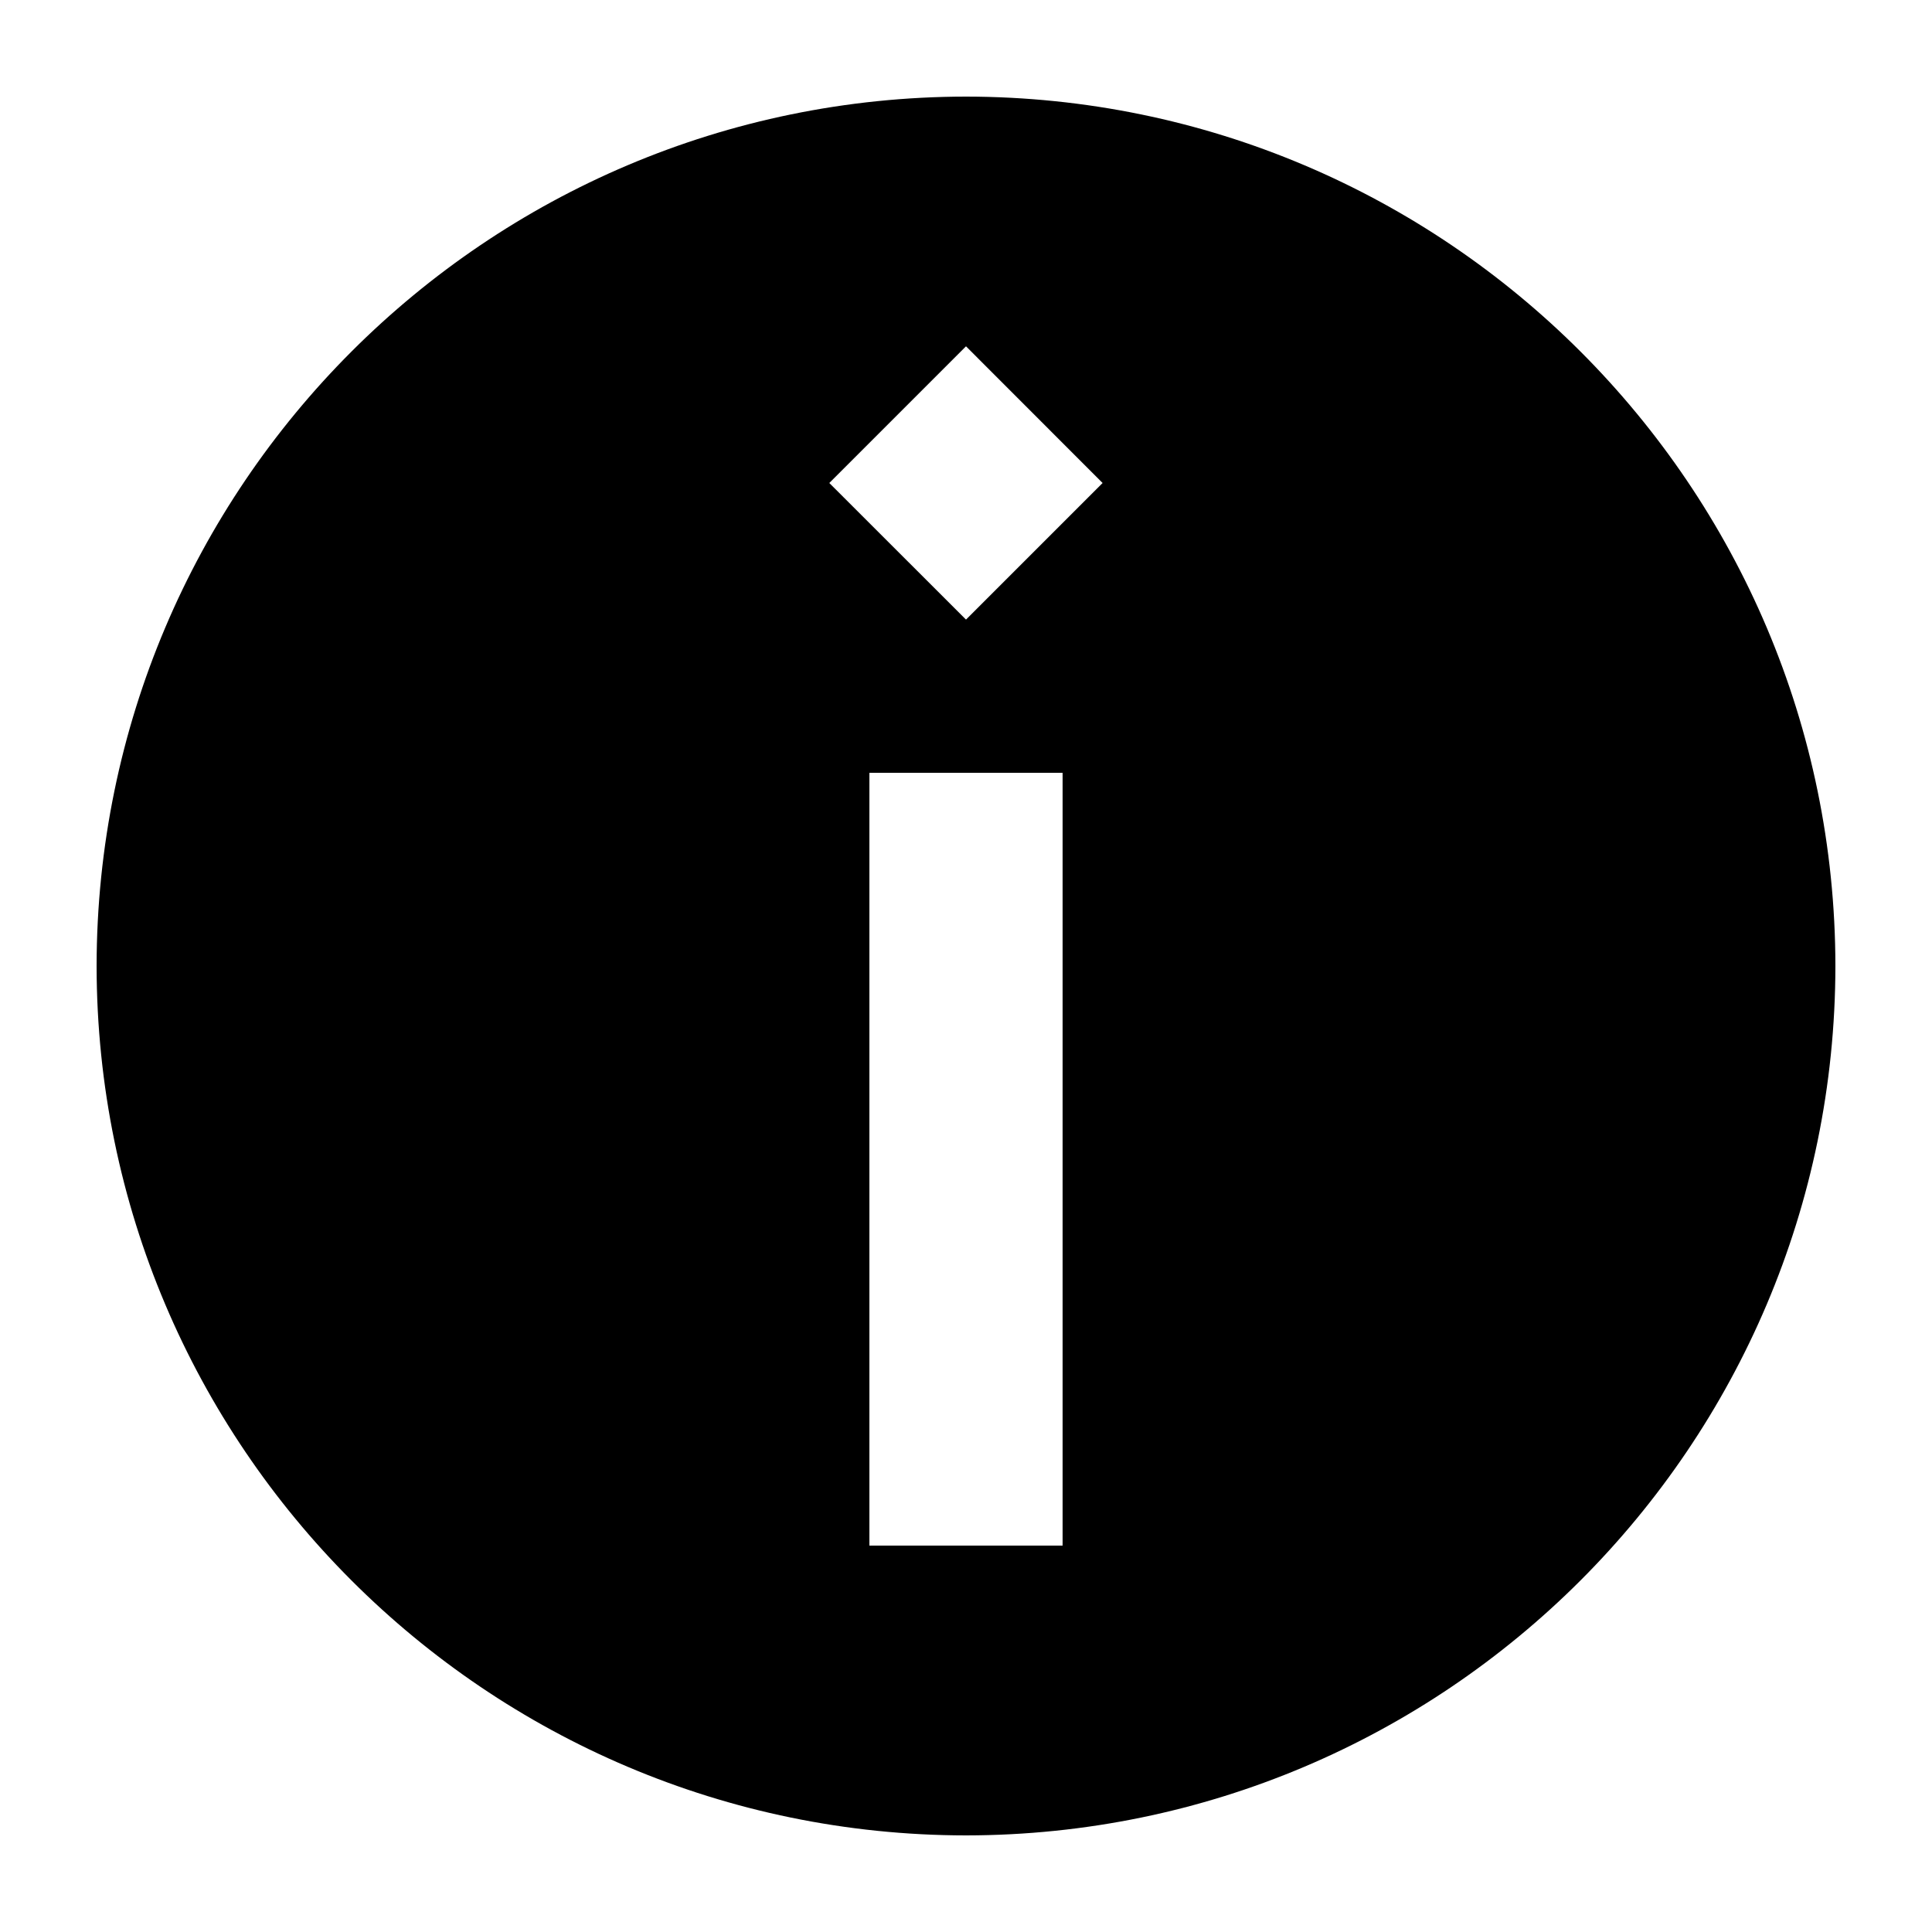
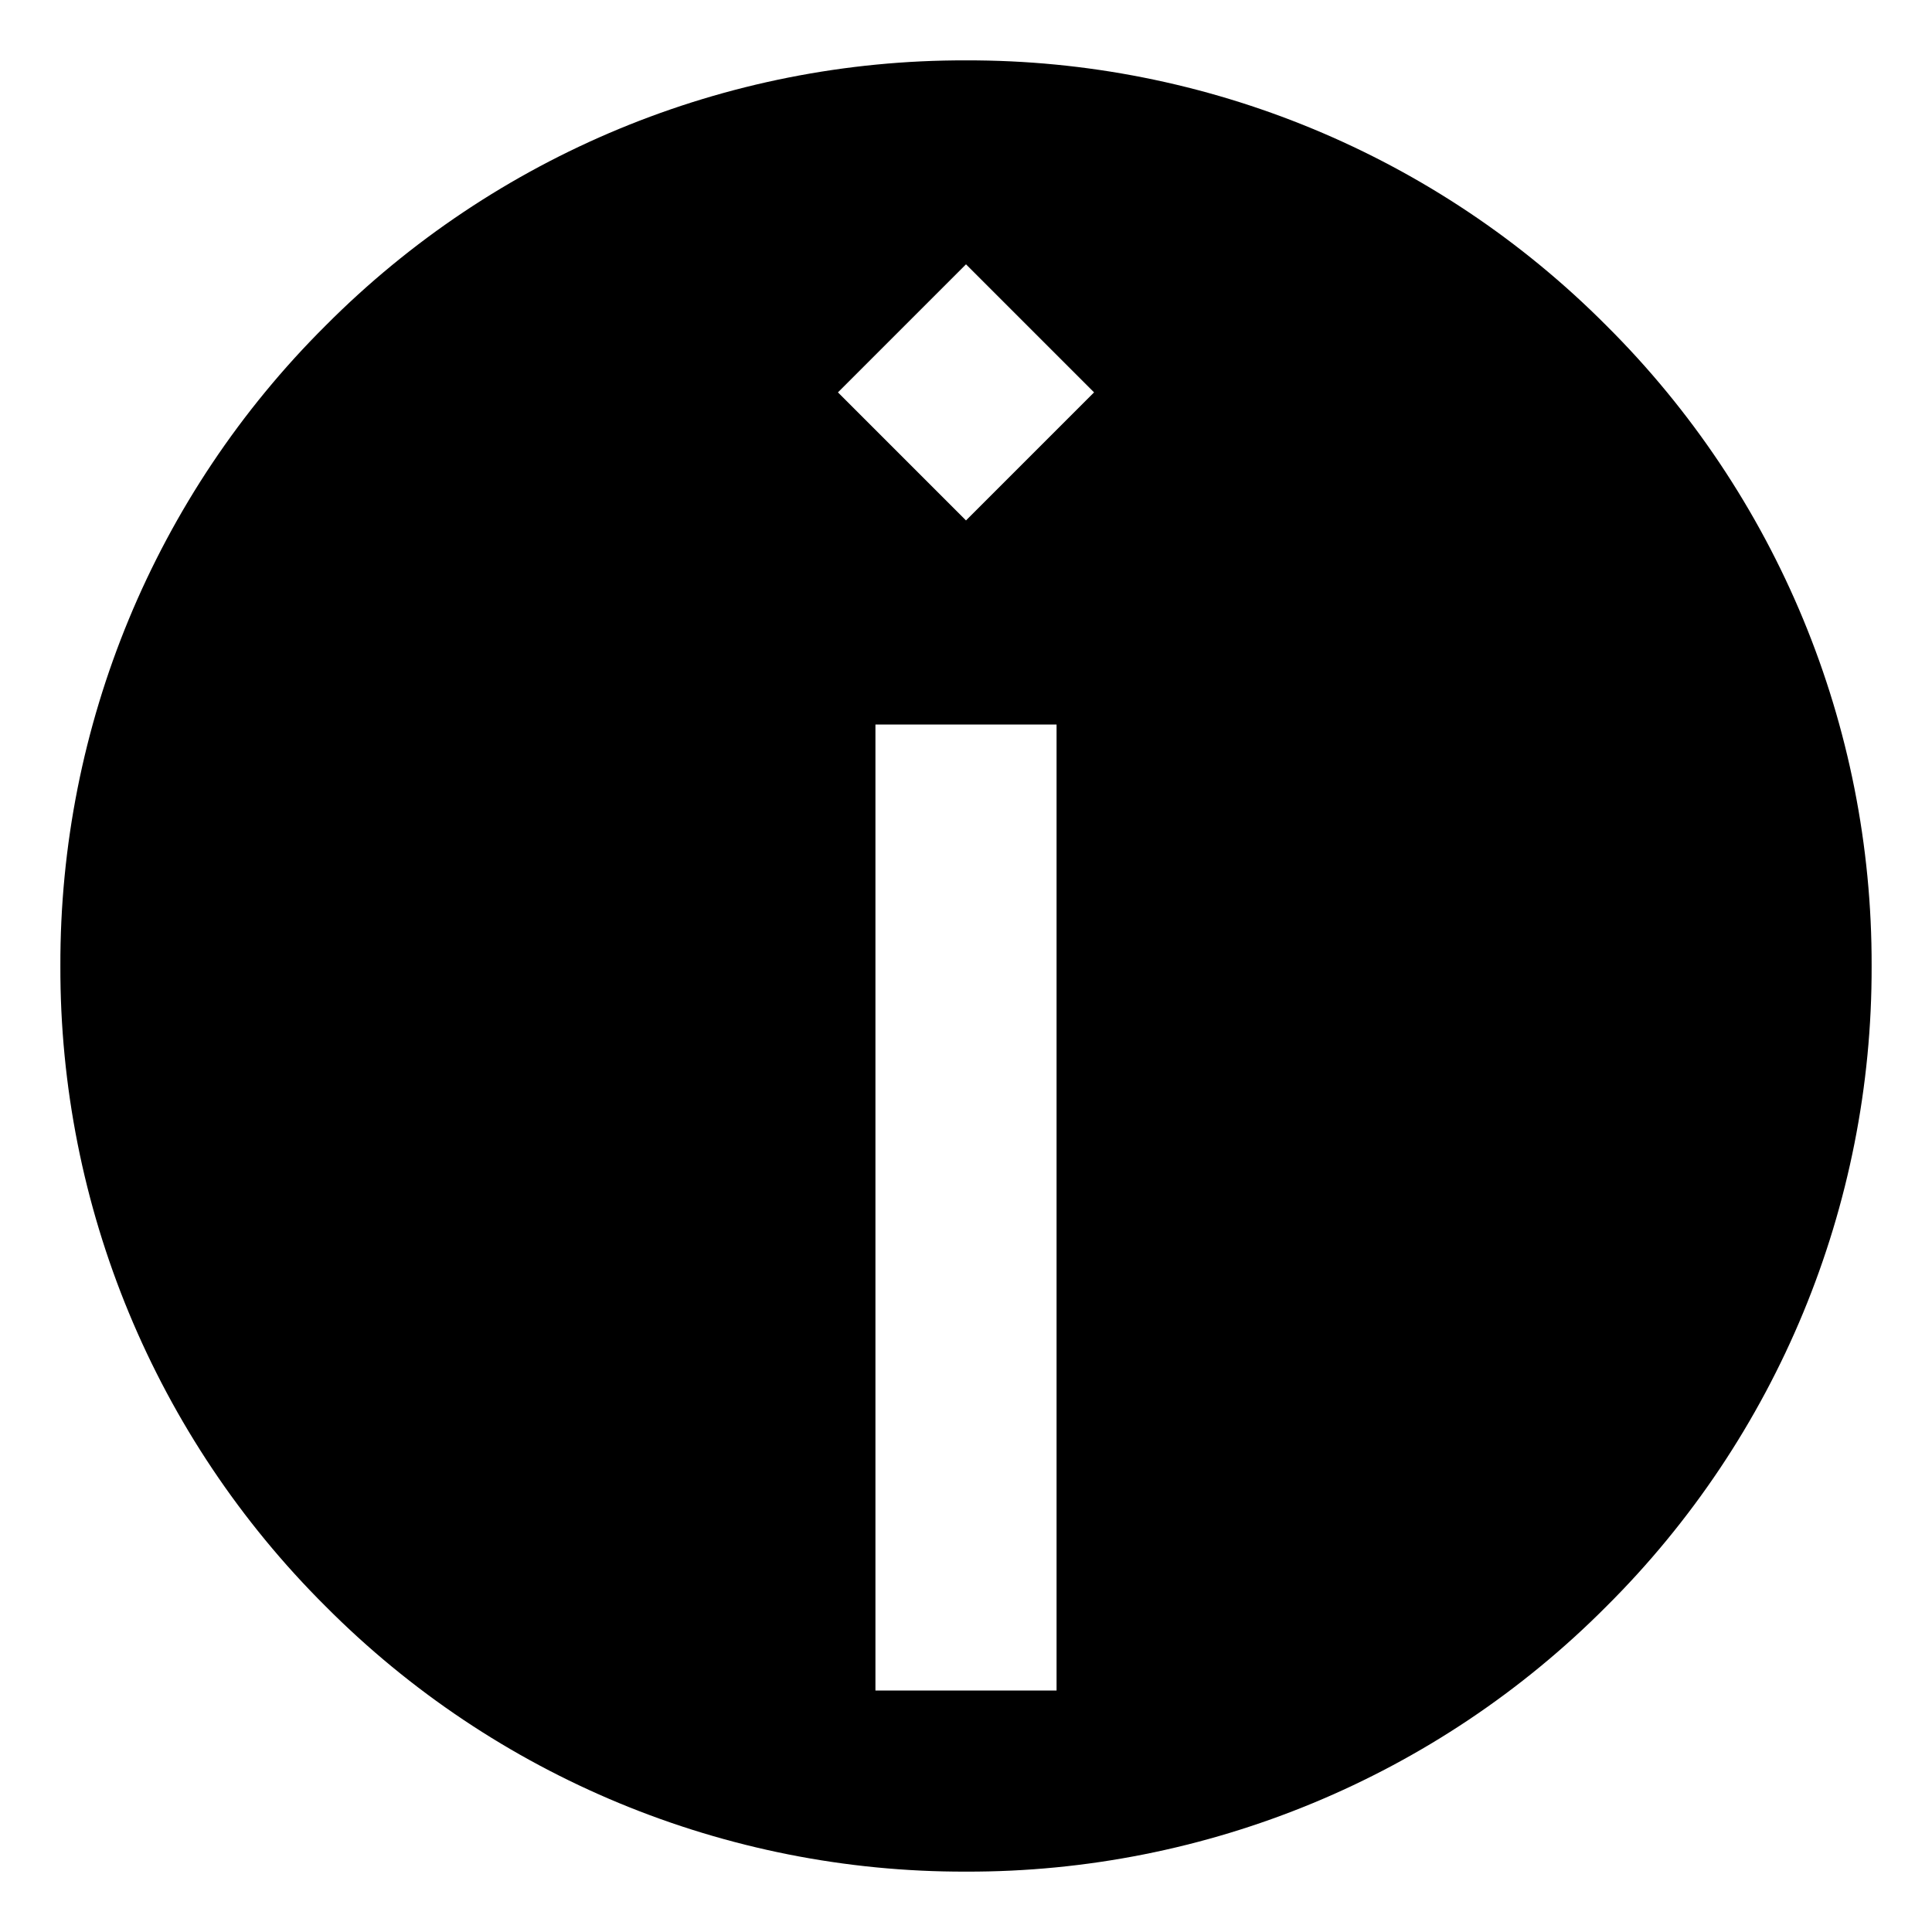
- <svg xmlns="http://www.w3.org/2000/svg" width="20" height="20" viewBox="0 0 20 20">
+ <svg xmlns="http://www.w3.org/2000/svg" width="32" height="32" viewBox="0 0 32 32">
  <defs>
    <clipPath id="b">
-       <rect width="20" height="20" />
+       <rect width="32" height="32" />
    </clipPath>
  </defs>
  <g id="a" clip-path="url(#b)">
-     <path d="M-2071-42a9.01,9.01,0,0,1-9-9,9.01,9.01,0,0,1,9-9,9.01,9.01,0,0,1,9,9A9.01,9.01,0,0,1-2071-42Zm-1-11v8h2v-8Zm1-4.415h0L-2072.415-56l1.415,1.414,1.414-1.414L-2071-57.415Z" transform="translate(2081 61)" />
+     <path d="M-2049-354a14.9,14.9,0,0,1-10.606-4.393A14.9,14.9,0,0,1-2064-369a14.9,14.9,0,0,1,4.393-10.607A14.9,14.9,0,0,1-2049-384a14.9,14.9,0,0,1,10.607,4.393A14.9,14.9,0,0,1-2034-369a14.9,14.9,0,0,1-4.393,10.607A14.9,14.9,0,0,1-2049-354Zm-1.5-19h0v16h3v-16Zm1.5-7.622h0l-2.121,2.121,2.121,2.121,2.121-2.121-2.121-2.121Z" transform="translate(2065 385)" />
  </g>
</svg>
